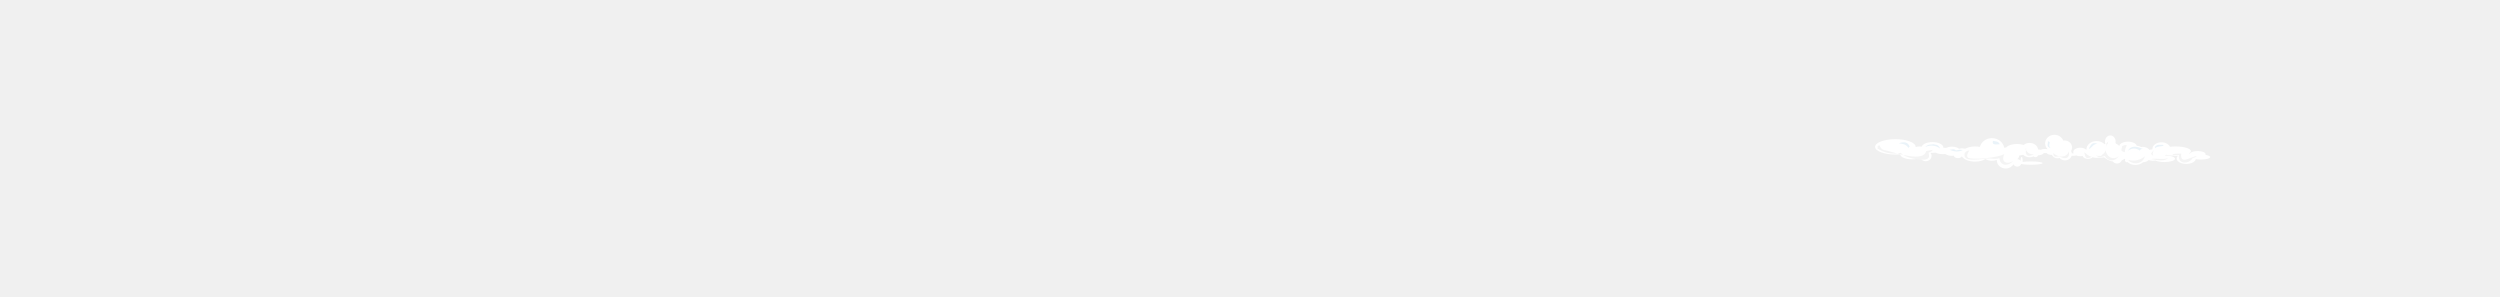
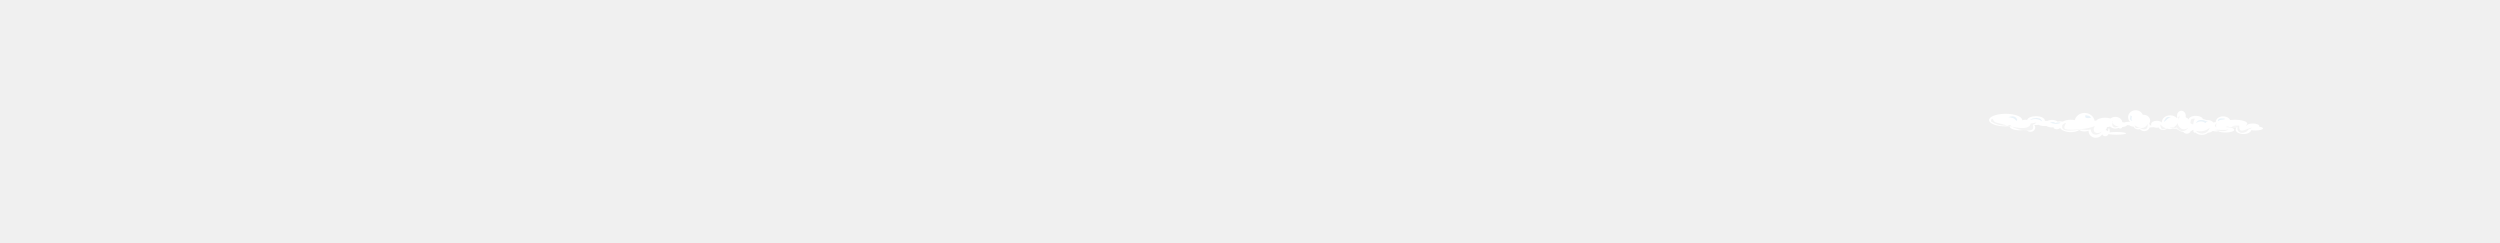
- <svg xmlns="http://www.w3.org/2000/svg" version="1.1" x="0px" y="0px" width="9111px" height="1080px" viewBox="0 0 9111 1080" enable-background="new 0 0 9111 1080" xml:space="preserve">
+ <svg xmlns="http://www.w3.org/2000/svg" version="1.1" x="0px" y="0px" width="11143px" height="1080px" viewBox="0 0 11143 1080" enable-background="new 0 0 11143 1080" xml:space="preserve">
  <g id="Cloud_1_">
    <g>
-       <path fill="#FFFFFF" d="M8037.679,564.491c0.374-0.753,0.571-1.532,0.571-2.331c0-6.492-12.949-11.754-28.918-11.754    c-13.73,0-25.224,3.89-28.182,9.105c-1.048-0.247-2.127-0.467-3.228-0.656c4.223-2.402,6.622-5.149,6.622-8.07    c0-9.422-24.971-17.062-55.771-17.062c-7.242,0-14.161,0.421-20.508,1.19c-4.563-9.535-16.777-16.358-31.131-16.358    c-18.251,0-33.049,11.035-33.049,24.647c0,0.396,0.013,0.791,0.037,1.183c-3.739,0.162-7.298,0.771-10.556,1.748    c-5.592-6.626-14.345-10.893-24.183-10.893c-2.132,0-4.216,0.201-6.224,0.582c-4.69-2.489-10.004-4.172-15.695-4.825    c-0.237-0.162-0.479-0.322-0.733-0.48c-2.259-8.053-15.485-14.235-31.466-14.235c-17.569,0-31.811,7.468-31.811,16.684    c0,0.04,0.003,0.082,0.003,0.121c-2.144-4.149-6.219-7.416-11.258-8.978c-0.697-1.285-1.498-2.47-2.391-3.532    c0.28-1.508,0.428-3.073,0.428-4.674c0-12.356-8.694-22.372-19.417-22.372c-10.722,0-19.42,10.016-19.42,22.372    c0,3.053,0.534,5.964,1.497,8.618c-1.095,0.246-2.165,0.525-3.213,0.832c-6.814-6.922-17.206-11.347-28.853-11.347    c-20.534,0-37.18,13.751-37.18,30.714c0,0.506,0.016,1.009,0.045,1.508c-4.386-4.744-12.755-7.954-22.356-7.954    c-14.145,0-25.613,6.961-25.613,15.548c0,1.748,0.476,3.431,1.352,4.998c-1.107-0.046-2.25-0.07-3.418-0.07    c-1.038,0-2.057,0.02-3.05,0.057c-0.362-2.983-1.344-5.793-2.823-8.323c2.42-3.809,3.806-8.239,3.806-12.967    c0-14.238-12.575-25.785-28.091-25.785c-1.49,0-2.956,0.11-4.384,0.314c-4.631-12.105-17.193-20.788-31.967-20.788    c-18.711,0-33.876,13.92-33.876,31.092c0,8.224,3.478,15.7,9.159,21.26c-2.759-0.502-5.87-0.784-9.159-0.784    c-6.723,0-12.691,1.179-16.465,3.003c-2.797-0.721-5.941-1.209-9.299-1.397c-1.525-13.247-14.749-23.598-30.835-23.598    c-8.44,0-16.088,2.85-21.675,7.473c-6.888-2.323-15.214-3.681-24.178-3.681c-17.801,0-33.069,5.347-39.591,12.97    c-0.567-0.052-1.141-0.079-1.721-0.079c-1.921,0-3.767,0.292-5.496,0.82c-3.341-19.793-21.989-34.945-44.493-34.945    c-21.113,0-38.828,13.337-43.699,31.33c-0.226,0.215-0.452,0.433-0.67,0.655c-5.363-1.069-11.151-1.651-17.184-1.651    c-13.574,0-25.892,2.947-34.954,7.738c-1.448,0.063-2.868,0.139-4.25,0.23c-2.678-0.736-5.625-1.143-8.72-1.143    c-3.803,0-7.382,0.614-10.514,1.699c-5.42-4.668-14.967-7.767-25.84-7.767c-8.106,0-15.474,1.724-20.945,4.532    c-3.273-0.447-6.803-0.703-10.482-0.735c0.018-0.254,0.033-0.506,0.033-0.763c0-10.889-17.757-19.716-39.662-19.716    c-19.759,0-36.142,7.185-39.159,16.586c-2.504-0.429-5.169-0.661-7.936-0.661c-5.17,0-9.994,0.809-14.068,2.209    c0.013-0.232,0.021-0.462,0.021-0.692c0-15.497-33.106-28.059-73.947-28.059c-40.839,0-73.949,12.563-73.949,28.059    s33.109,28.059,73.949,28.059c6.125,0,12.074-0.284,17.765-0.814c0,0.017,0,0.037,0,0.057c0,10.053,19.605,18.198,43.79,18.198    c11.513,0,21.987-1.847,29.804-4.866c3.229,6.877,10.68,11.693,19.357,11.693c11.636,0,21.067-8.658,21.067-19.337    c0-4.235-1.481-8.147-3.994-11.332c2.368,0.218,4.807,0.333,7.3,0.333c4.066,0,7.992-0.303,11.684-0.868    c5.729,3.259,15.747,5.42,27.15,5.42c2.795,0,5.506-0.13,8.091-0.374c5.594,3.92,14.323,6.439,24.131,6.439    c2.598,0,5.121-0.178,7.529-0.51c-0.061,0.293-0.092,0.59-0.092,0.892c0,4.396,6.474,7.96,14.459,7.96    c7.126,0,13.044-2.839,14.236-6.574c6.372,11.277,25.517,19.469,48.146,19.469c14.996,0,28.461-3.6,37.695-9.311    c6.917,3.975,15.097,6.275,23.857,6.275c6.336,0,12.362-1.201,17.829-3.369c-0.041,0.611-0.063,1.229-0.063,1.852    c0,16.335,14.426,29.576,32.223,29.576c12.219,0,22.852-6.243,28.313-15.444c2.181,5.048,7.545,8.621,13.825,8.621    c6.679,0,12.331-4.044,14.208-9.608c0.374,0.082,0.762,0.163,1.164,0.245c0.238,0.17,0.486,0.262,0.737,0.262    c0.116,0,0.229-0.021,0.34-0.057c7.789,1.419,19.916,2.332,33.538,2.332c23.499,0,42.551-2.717,42.551-6.067    c0-3.35-19.052-6.065-42.551-6.065c-11.941,0-22.731,0.7-30.46,1.829c0.195-1.607,0.302-3.379,0.302-5.243    c0-7.329-1.664-13.271-3.72-13.271c-2.05,0-3.716,5.941-3.716,13.271c0,0.405,0.007,0.805,0.017,1.2    c-2.583-3.582-6.952-5.977-11.945-6.117c4.099-3.366,6.725-8.065,6.953-13.297c5.065-0.485,9.812-1.412,14.073-2.693    c5.681,5.602,14.119,9.152,23.538,9.152c5.283,0,10.256-1.116,14.606-3.084c1.732,1.666,4.17,2.705,6.877,2.705    c4.422,0,8.138-2.771,9.196-6.525c10.437-0.559,18.872-3.992,21.168-8.463c1.523,0.131,3.116,0.201,4.751,0.201    c2.023,0,3.977-0.107,5.826-0.307c0.634,3.475,8.53,6.32,18.877,6.985c3.677,7.284,11.211,12.28,19.912,12.28    c2.728,0,5.339-0.49,7.751-1.389c4.61,5.459,11.821,8.971,19.926,8.971c11.517,0,21.229-7.089,24.238-16.771    c1.245,0.058,2.535,0.088,3.854,0.088c5.092,0,9.723-0.457,13.186-1.209c4.121,1.719,9.114,2.728,14.493,2.728    c3.026,0,5.926-0.32,8.621-0.903c1.75,6.129,9.802,10.76,19.471,10.76c7.095,0,13.319-2.492,16.823-6.242    c4.476,1.578,9.401,2.451,14.575,2.451c3.119,0,6.146-0.318,9.041-0.916c1.5,0.104,3.034,0.159,4.594,0.159    c4.887,0,9.52-0.526,13.685-1.464c1.829,2.352,4.52,4.101,7.653,4.85c5.39,5.086,13.974,8.859,24.08,10.339    c3.234,4.515,8.881,7.51,15.31,7.51c8.053,0,14.881-4.698,17.266-11.206c3.613-1.529,6.773-3.413,9.34-5.561    c0.902-0.053,1.788-0.126,2.657-0.226c0.127,0.279,0.257,0.554,0.389,0.827c-0.466,1.095-0.733,2.336-0.733,3.652    c0,4.396,2.958,7.961,6.607,7.961c0.921,0,1.794-0.226,2.589-0.633c7.34,6.476,17.536,10.491,28.809,10.491    c10.911,0,20.807-3.76,28.087-9.868c8.019-0.194,15.266-3.223,20.6-8.033c4.524,1.74,9.763,2.734,15.347,2.734    c3.213,0,6.312-0.33,9.228-0.939c6.937,3.306,18.899,5.489,32.498,5.489c21.446,0,38.831-5.431,38.831-12.133    c0-6.63-17.016-12.018-38.144-12.13c2.047-0.563,3.998-1.274,5.833-2.114c9.472,2.272,21.409,3.626,34.378,3.626    c2.937,0,5.817-0.068,8.631-0.201c-3.12,2.944-4.915,6.385-4.915,10.062c0,10.889,15.722,19.717,35.115,19.717    c17.991,0,32.819-7.597,34.872-17.389c5.303,0.925,11.629,1.463,18.422,1.463c18.708,0,33.876-4.075,33.876-9.101    C8054.774,569.014,8047.891,566.059,8037.679,564.491z" />
-       <path fill="#F4F4F4" d="M6841.011,540.282c24.459,16.964,57.877,24.125,86.527,16.751c11.814,17.737,75.416,30.387,93.295,23.02    c12.051-4.968,9.803-11.934,7.805-23.861c8.14-3.235,9.44-2.883,15.742-10.148c-6.604,0.92-16.824,3.389-24.813,4.527    c-8.284,41.751-109.222,6.904-139.089-0.41c-17.036-4.172-23.871-3.15-30.756-20.946c-11.181,3.631-6.434,8.046-5.382,15.565" />
-       <path fill="#F4F4F4" d="M7161.623,554.896c-17.798,43.439,67.902,21.199,89.086,22.608c13.657,0.908,22.371,3.317,36.047-1.136    c2,29.791,33.031,30.204,50.033,10.176c-23.846,15.436-46.22,2.965-32.171-24.729c-26.441,12.881-100.725,20.4-128.522,14.541    c-14.291-3.012-3.147-21.61,0.943-27.974c-12.77,0.95-15.286,8.198-22.072,16.631" />
-       <path fill="#F4F4F4" d="M7384.608,541.406c-7.178,24.025,6.393,33.646,27.646,20.41c-18.547,3.518-28.829-13.084-30.974-19.285" />
-       <path fill="#F4F4F4" d="M7506.639,570.637c20.362,11.408,37.499,6.426,33.282-18.148c-11.237,26.046-40.796,20.545-57.742,4.993    C7486.104,578.609,7493.83,568.017,7506.639,570.637" />
-       <path fill="#F4F4F4" d="M7596.499,557.146c3.803,16.055,4.167,24.327,26.726,14.556c-14.549-3.246-20.877-12.916-26.726-16.805" />
-       <path fill="#F4F4F4" d="M7657.514,568.387c4.505-7.678,14.174-9.229,15.809-21.243c4.342,25.467,28.083,38.712,48.857,21.5    c0.298-0.312,0.597-0.622,0.896-0.933c-0.299,0.32-0.604,0.631-0.919,0.933c-14.181,20.485-38.414,22.017-51.551-0.09    c-19.592,5.975-22.769,7.106-36.163-6.8c10.1,10.877,17.096,4.751,27.509,6.633" />
-       <path fill="#F4F4F4" d="M7734.061,532.413c-0.364,10.658-10.698,17.558,9.624,22.51c1.524-13.489,1.646-13.161,7.176-25.94    c-7.147-1.484-13.584,1.298-20.128,5.678" />
-       <path fill="#F4F4F4" d="M7757.357,585.25c21.177,17.7,51.436,11.636,59.745-15.621c-16.83,13.873-38.514,19.063-59.572,13.543    c0.674,6.453,4.235,4.264,8.704,7.7" />
-       <path fill="#F4F4F4" d="M7838.343,579.63c20.341,2.522,45.183,11.259,63.955-3.427c-23.915,7.618-44.079-2.014-67.283,4.551" />
-       <path fill="#F4F4F4" d="M7919.328,565.015c7.099-0.687,14.806-0.03,21.828,0.228c-6.094,32.937,34.854,35.011,49.363,11.155    c6.371-3.406,8.386-1.05,15.205-7.808c-22.579,2.932-61.074,33.804-56.609-8.771c-6.732-0.125-21.917-0.17-28.729,1.77    c-6.926,5.29,2.519,6.192,2.272,6.799" />
-       <path fill="#F4F4F4" d="M7848.329,549.276c-2.48,7.479-5.743,11.427-0.084,18.883c-17.043-9.247-3.406-11.946,1.193-22.255" />
-       <path fill="#F4F4F4" d="M7679.702,524.543c-2.583,1.176-2.988,9.253-3.027,11.095c-0.541-17.651-2.953-8.991,8.46-22.108    c-2.267,2.53-5.166,8.424-3.212,12.139" />
-       <path fill="#EAF3F9" d="M7470.029,517.798c0.348,7.174-5.943,12.625,3.215,22.286c-17.494-6.444-8.66-13.768-9.871-25.659" />
-       <path fill="#EAF3F9" d="M7615.359,542.531c10.257-7.674,13.326-17.282,28.754-18.862c-20.898-6.366-22.771,3.219-30.974,16.613" />
-       <path fill="#EAF3F9" d="M7810.609,542.531c-5.92,0.832-9.518-0.127-12.176,6.325c-14.148-10.069-27.995-10.171-43.068,0.304    c8.841-19.008,30.969-16.817,49.698-7.754" />
-       <path fill="#EAF3F9" d="M7884.938,531.288c-10.807,3.372-21.229,0.525-30.896,8.825c0.039-0.145-0.22-5.446-0.247-5.452    c9.796-10.574,16.556-5.359,28.923-6.746" />
-       <path fill="#EAF3F9" d="M6919.773,522.295c14.063,2.439,25.017,1.482,35.474,16.751c0.021-0.09,3.905-4.784,4.243-4.609    c-5.878-16.211-19.272-18.729-36.389-13.267" />
-       <path fill="#EAF3F9" d="M7040.698,524.543c13.247,3.788,23.388,0.103,29.756,16.747c-16.537-12.369-35.562-13.646-54.05-5.648    c10.056-10.727,20.562-8.406,33.166-9.974" />
-       <path fill="#EAF3F9" d="M7105.041,545.904c9.692-0.873,15.336-5.033,23.244,2.408c12.206-2.473,12.724-3.742,24.566-1.285    C7137.078,555.131,7119.471,552.252,7105.041,545.904" />
-       <path fill="#EAF3F9" d="M7263.684,512.177c-4.938,13.388,2.255,16.014,24.233,13.513c-5.08-11.407-13.872-9.877-25.345-12.389" />
+       <path fill="#FFFFFF" d="M10069.679,564.491c0.374-0.753,0.571-1.532,0.571-2.331c0-6.492-12.949-11.754-28.919-11.754    c-13.73,0-25.224,3.89-28.182,9.105c-1.048-0.247-2.128-0.467-3.228-0.656c4.223-2.402,6.622-5.149,6.622-8.07    c0-9.422-24.971-17.062-55.771-17.062c-7.242,0-14.161,0.421-20.508,1.19c-4.564-9.535-16.777-16.358-31.132-16.358    c-18.251,0-33.05,11.035-33.05,24.647c0,0.396,0.014,0.791,0.037,1.183c-3.738,0.162-7.297,0.771-10.556,1.748    c-5.592-6.626-14.345-10.893-24.183-10.893c-2.133,0-4.216,0.201-6.224,0.582c-4.69-2.489-10.005-4.172-15.695-4.825    c-0.237-0.162-0.479-0.322-0.733-0.48c-2.258-8.053-15.484-14.235-31.466-14.235c-17.569,0-31.811,7.468-31.811,16.684    c0,0.04,0.003,0.082,0.003,0.121c-2.144-4.149-6.219-7.416-11.258-8.978c-0.697-1.285-1.498-2.47-2.391-3.532    c0.279-1.508,0.428-3.073,0.428-4.674c0-12.356-8.694-22.372-19.417-22.372c-10.722,0-19.42,10.016-19.42,22.372    c0,3.053,0.534,5.964,1.497,8.618c-1.096,0.246-2.164,0.525-3.213,0.832c-6.814-6.922-17.206-11.347-28.854-11.347    c-20.533,0-37.18,13.751-37.18,30.714c0,0.506,0.017,1.009,0.046,1.508c-4.386-4.744-12.755-7.954-22.356-7.954    c-14.145,0-25.612,6.961-25.612,15.548c0,1.748,0.476,3.431,1.353,4.998c-1.107-0.046-2.251-0.07-3.418-0.07    c-1.039,0-2.058,0.02-3.051,0.057c-0.361-2.983-1.344-5.793-2.822-8.323c2.42-3.809,3.806-8.239,3.806-12.967    c0-14.238-12.575-25.785-28.091-25.785c-1.49,0-2.956,0.11-4.385,0.314c-4.631-12.105-17.193-20.788-31.967-20.788    c-18.711,0-33.876,13.92-33.876,31.092c0,8.224,3.478,15.7,9.159,21.26c-2.76-0.502-5.869-0.784-9.159-0.784    c-6.723,0-12.691,1.179-16.465,3.003c-2.797-0.721-5.941-1.209-9.299-1.397c-1.525-13.247-14.749-23.598-30.835-23.598    c-8.441,0-16.088,2.85-21.676,7.473c-6.889-2.323-15.214-3.681-24.178-3.681c-17.801,0-33.068,5.347-39.592,12.97    c-0.566-0.052-1.141-0.079-1.721-0.079c-1.921,0-3.767,0.292-5.496,0.82c-3.341-19.793-21.988-34.945-44.492-34.945    c-21.113,0-38.828,13.337-43.699,31.33c-0.227,0.215-0.453,0.433-0.67,0.655c-5.363-1.069-11.151-1.651-17.184-1.651    c-13.574,0-25.893,2.947-34.954,7.738c-1.448,0.063-2.868,0.139-4.249,0.23c-2.678-0.736-5.626-1.143-8.721-1.143    c-3.803,0-7.383,0.614-10.514,1.699c-5.42-4.668-14.967-7.767-25.84-7.767c-8.106,0-15.475,1.724-20.945,4.532    c-3.273-0.447-6.804-0.703-10.482-0.735c0.018-0.254,0.033-0.506,0.033-0.763c0-10.889-17.758-19.716-39.662-19.716    c-19.76,0-36.142,7.185-39.159,16.586c-2.505-0.429-5.169-0.661-7.936-0.661c-5.171,0-9.993,0.809-14.068,2.209    c0.013-0.232,0.021-0.462,0.021-0.692c0-15.497-33.106-28.059-73.947-28.059c-40.839,0-73.948,12.563-73.948,28.059    s33.109,28.059,73.948,28.059c6.125,0,12.074-0.284,17.765-0.814c0,0.017,0,0.037,0,0.057c0,10.053,19.605,18.198,43.79,18.198    c11.513,0,21.987-1.847,29.804-4.866c3.229,6.877,10.68,11.693,19.357,11.693c11.636,0,21.067-8.658,21.067-19.337    c0-4.235-1.481-8.147-3.994-11.332c2.368,0.218,4.807,0.333,7.3,0.333c4.066,0,7.992-0.303,11.684-0.868    c5.729,3.259,15.748,5.42,27.15,5.42c2.795,0,5.506-0.13,8.092-0.374c5.594,3.92,14.322,6.439,24.131,6.439    c2.598,0,5.12-0.178,7.528-0.51c-0.061,0.293-0.093,0.59-0.093,0.892c0,4.396,6.475,7.96,14.46,7.96    c7.126,0,13.044-2.839,14.235-6.574c6.372,11.277,25.518,19.469,48.146,19.469c14.996,0,28.461-3.6,37.695-9.311    c6.916,3.975,15.097,6.275,23.857,6.275c6.336,0,12.361-1.201,17.828-3.369c-0.041,0.611-0.063,1.229-0.063,1.852    c0,16.335,14.426,29.576,32.223,29.576c12.219,0,22.852-6.243,28.313-15.444c2.181,5.048,7.546,8.621,13.825,8.621    c6.679,0,12.33-4.044,14.207-9.608c0.374,0.082,0.763,0.163,1.164,0.245c0.238,0.17,0.486,0.262,0.737,0.262    c0.116,0,0.229-0.021,0.34-0.057c7.789,1.419,19.915,2.332,33.538,2.332c23.498,0,42.551-2.717,42.551-6.067    c0-3.35-19.053-6.065-42.551-6.065c-11.941,0-22.731,0.7-30.46,1.829c0.195-1.607,0.302-3.379,0.302-5.243    c0-7.329-1.664-13.271-3.72-13.271c-2.05,0-3.716,5.941-3.716,13.271c0,0.405,0.006,0.805,0.016,1.2    c-2.582-3.582-6.951-5.977-11.944-6.117c4.099-3.366,6.725-8.065,6.952-13.297c5.065-0.485,9.813-1.412,14.073-2.693    c5.681,5.602,14.118,9.152,23.538,9.152c5.283,0,10.256-1.116,14.605-3.084c1.732,1.666,4.17,2.705,6.877,2.705    c4.422,0,8.139-2.771,9.197-6.525c10.436-0.559,18.871-3.992,21.168-8.463c1.522,0.131,3.115,0.201,4.751,0.201    c2.023,0,3.978-0.107,5.826-0.307c0.634,3.475,8.53,6.32,18.877,6.985c3.677,7.284,11.211,12.28,19.912,12.28    c2.728,0,5.339-0.49,7.751-1.389c4.61,5.459,11.821,8.971,19.927,8.971c11.517,0,21.229-7.089,24.237-16.771    c1.246,0.058,2.535,0.088,3.855,0.088c5.092,0,9.723-0.457,13.186-1.209c4.121,1.719,9.113,2.728,14.492,2.728    c3.026,0,5.927-0.32,8.621-0.903c1.75,6.129,9.803,10.76,19.472,10.76c7.095,0,13.319-2.492,16.823-6.242    c4.475,1.578,9.4,2.451,14.574,2.451c3.119,0,6.146-0.318,9.041-0.916c1.5,0.104,3.033,0.159,4.594,0.159    c4.887,0,9.52-0.526,13.685-1.464c1.829,2.352,4.52,4.101,7.653,4.85c5.39,5.086,13.974,8.859,24.08,10.339    c3.233,4.515,8.881,7.51,15.309,7.51c8.053,0,14.881-4.698,17.267-11.206c3.613-1.529,6.773-3.413,9.34-5.561    c0.901-0.053,1.788-0.126,2.657-0.226c0.127,0.279,0.256,0.554,0.389,0.827c-0.467,1.095-0.733,2.336-0.733,3.652    c0,4.396,2.958,7.961,6.607,7.961c0.921,0,1.794-0.226,2.589-0.633c7.34,6.476,17.536,10.491,28.809,10.491    c10.911,0,20.808-3.76,28.088-9.868c8.019-0.194,15.266-3.223,20.6-8.033c4.524,1.74,9.764,2.734,15.348,2.734    c3.213,0,6.312-0.33,9.227-0.939c6.938,3.306,18.899,5.489,32.498,5.489c21.446,0,38.831-5.431,38.831-12.133    c0-6.63-17.017-12.018-38.144-12.13c2.047-0.563,3.998-1.274,5.832-2.114c9.473,2.272,21.409,3.626,34.379,3.626    c2.937,0,5.817-0.068,8.631-0.201c-3.12,2.944-4.914,6.385-4.914,10.062c0,10.889,15.722,19.717,35.114,19.717    c17.991,0,32.819-7.597,34.872-17.389c5.303,0.925,11.629,1.463,18.422,1.463c18.707,0,33.876-4.075,33.876-9.101    C10086.774,569.014,10079.891,566.059,10069.679,564.491z" />
+       <path fill="#F4F4F4" d="M8873.012,540.282c24.459,16.964,57.877,24.125,86.526,16.751c11.814,17.737,75.416,30.387,93.295,23.02    c12.052-4.968,9.803-11.934,7.806-23.861c8.14-3.235,9.439-2.883,15.741-10.148c-6.604,0.92-16.823,3.389-24.813,4.527    c-8.283,41.751-109.222,6.904-139.089-0.41c-17.036-4.172-23.87-3.15-30.756-20.946c-11.181,3.631-6.435,8.046-5.382,15.565" />
+       <path fill="#F4F4F4" d="M9193.623,554.896c-17.799,43.439,67.901,21.199,89.086,22.608c13.656,0.908,22.371,3.317,36.047-1.136    c2,29.791,33.031,30.204,50.033,10.176c-23.847,15.436-46.221,2.965-32.172-24.729c-26.441,12.881-100.725,20.4-128.521,14.541    c-14.291-3.012-3.148-21.61,0.942-27.974c-12.771,0.95-15.286,8.198-22.071,16.631" />
+       <path fill="#F4F4F4" d="M9416.607,541.406c-7.178,24.025,6.394,33.646,27.646,20.41c-18.547,3.518-28.829-13.084-30.975-19.285" />
+       <path fill="#F4F4F4" d="M9538.639,570.637c20.362,11.408,37.499,6.426,33.281-18.148c-11.236,26.046-40.795,20.545-57.741,4.993    C9518.104,578.609,9525.83,568.017,9538.639,570.637" />
+       <path fill="#F4F4F4" d="M9628.499,557.146c3.803,16.055,4.167,24.327,26.726,14.556c-14.549-3.246-20.877-12.916-26.726-16.805" />
+       <path fill="#F4F4F4" d="M9689.514,568.387c4.505-7.678,14.174-9.229,15.809-21.243c4.342,25.467,28.083,38.712,48.857,21.5    c0.298-0.312,0.597-0.622,0.896-0.933c-0.299,0.32-0.604,0.631-0.919,0.933c-14.182,20.485-38.414,22.017-51.551-0.09    c-19.592,5.975-22.77,7.106-36.163-6.8c10.1,10.877,17.097,4.751,27.509,6.633" />
+       <path fill="#F4F4F4" d="M9766.061,532.413c-0.363,10.658-10.697,17.558,9.624,22.51c1.524-13.489,1.646-13.161,7.177-25.94    c-7.147-1.484-13.585,1.298-20.129,5.678" />
+       <path fill="#F4F4F4" d="M9789.357,585.25c21.177,17.7,51.436,11.636,59.744-15.621c-16.829,13.873-38.514,19.063-59.571,13.543    c0.675,6.453,4.235,4.264,8.704,7.7" />
+       <path fill="#F4F4F4" d="M9870.344,579.63c20.34,2.522,45.183,11.259,63.954-3.427c-23.915,7.618-44.079-2.014-67.283,4.551" />
+       <path fill="#F4F4F4" d="M9951.328,565.015c7.099-0.687,14.807-0.03,21.828,0.228c-6.094,32.937,34.854,35.011,49.363,11.155    c6.37-3.406,8.385-1.05,15.204-7.808c-22.579,2.932-61.073,33.804-56.609-8.771c-6.732-0.125-21.917-0.17-28.729,1.77    c-6.926,5.29,2.519,6.192,2.271,6.799" />
+       <path fill="#F4F4F4" d="M9880.329,549.276c-2.479,7.479-5.743,11.427-0.085,18.883c-17.043-9.247-3.405-11.946,1.193-22.255" />
+       <path fill="#F4F4F4" d="M9711.702,524.543c-2.583,1.176-2.988,9.253-3.027,11.095c-0.541-17.651-2.952-8.991,8.46-22.108    c-2.267,2.53-5.166,8.424-3.213,12.139" />
+       <path fill="#EAF3F9" d="M9502.029,517.798c0.348,7.174-5.943,12.625,3.215,22.286c-17.494-6.444-8.66-13.768-9.871-25.659" />
+       <path fill="#EAF3F9" d="M9647.359,542.531c10.258-7.674,13.326-17.282,28.754-18.862c-20.898-6.366-22.771,3.219-30.975,16.613" />
+       <path fill="#EAF3F9" d="M9842.609,542.531c-5.92,0.832-9.518-0.127-12.176,6.325c-14.148-10.069-27.996-10.171-43.068,0.304    c8.841-19.008,30.969-16.817,49.698-7.754" />
+       <path fill="#EAF3F9" d="M9916.938,531.288c-10.807,3.372-21.229,0.525-30.896,8.825c0.039-0.145-0.22-5.446-0.247-5.452    c9.796-10.574,16.556-5.359,28.923-6.746" />
+       <path fill="#EAF3F9" d="M8951.773,522.295c14.063,2.439,25.017,1.482,35.474,16.751c0.021-0.09,3.905-4.784,4.243-4.609    c-5.878-16.211-19.271-18.729-36.389-13.267" />
+       <path fill="#EAF3F9" d="M9072.698,524.543c13.247,3.788,23.388,0.103,29.757,16.747c-16.537-12.369-35.563-13.646-54.051-5.648    c10.057-10.727,20.563-8.406,33.166-9.974" />
+       <path fill="#EAF3F9" d="M9137.041,545.904c9.691-0.873,15.336-5.033,23.243,2.408c12.206-2.473,12.724-3.742,24.565-1.285    C9169.078,555.131,9151.471,552.252,9137.041,545.904" />
+       <path fill="#EAF3F9" d="M9295.684,512.177c-4.938,13.388,2.256,16.014,24.232,13.513c-5.08-11.407-13.871-9.877-25.344-12.389" />
    </g>
  </g>
</svg>
